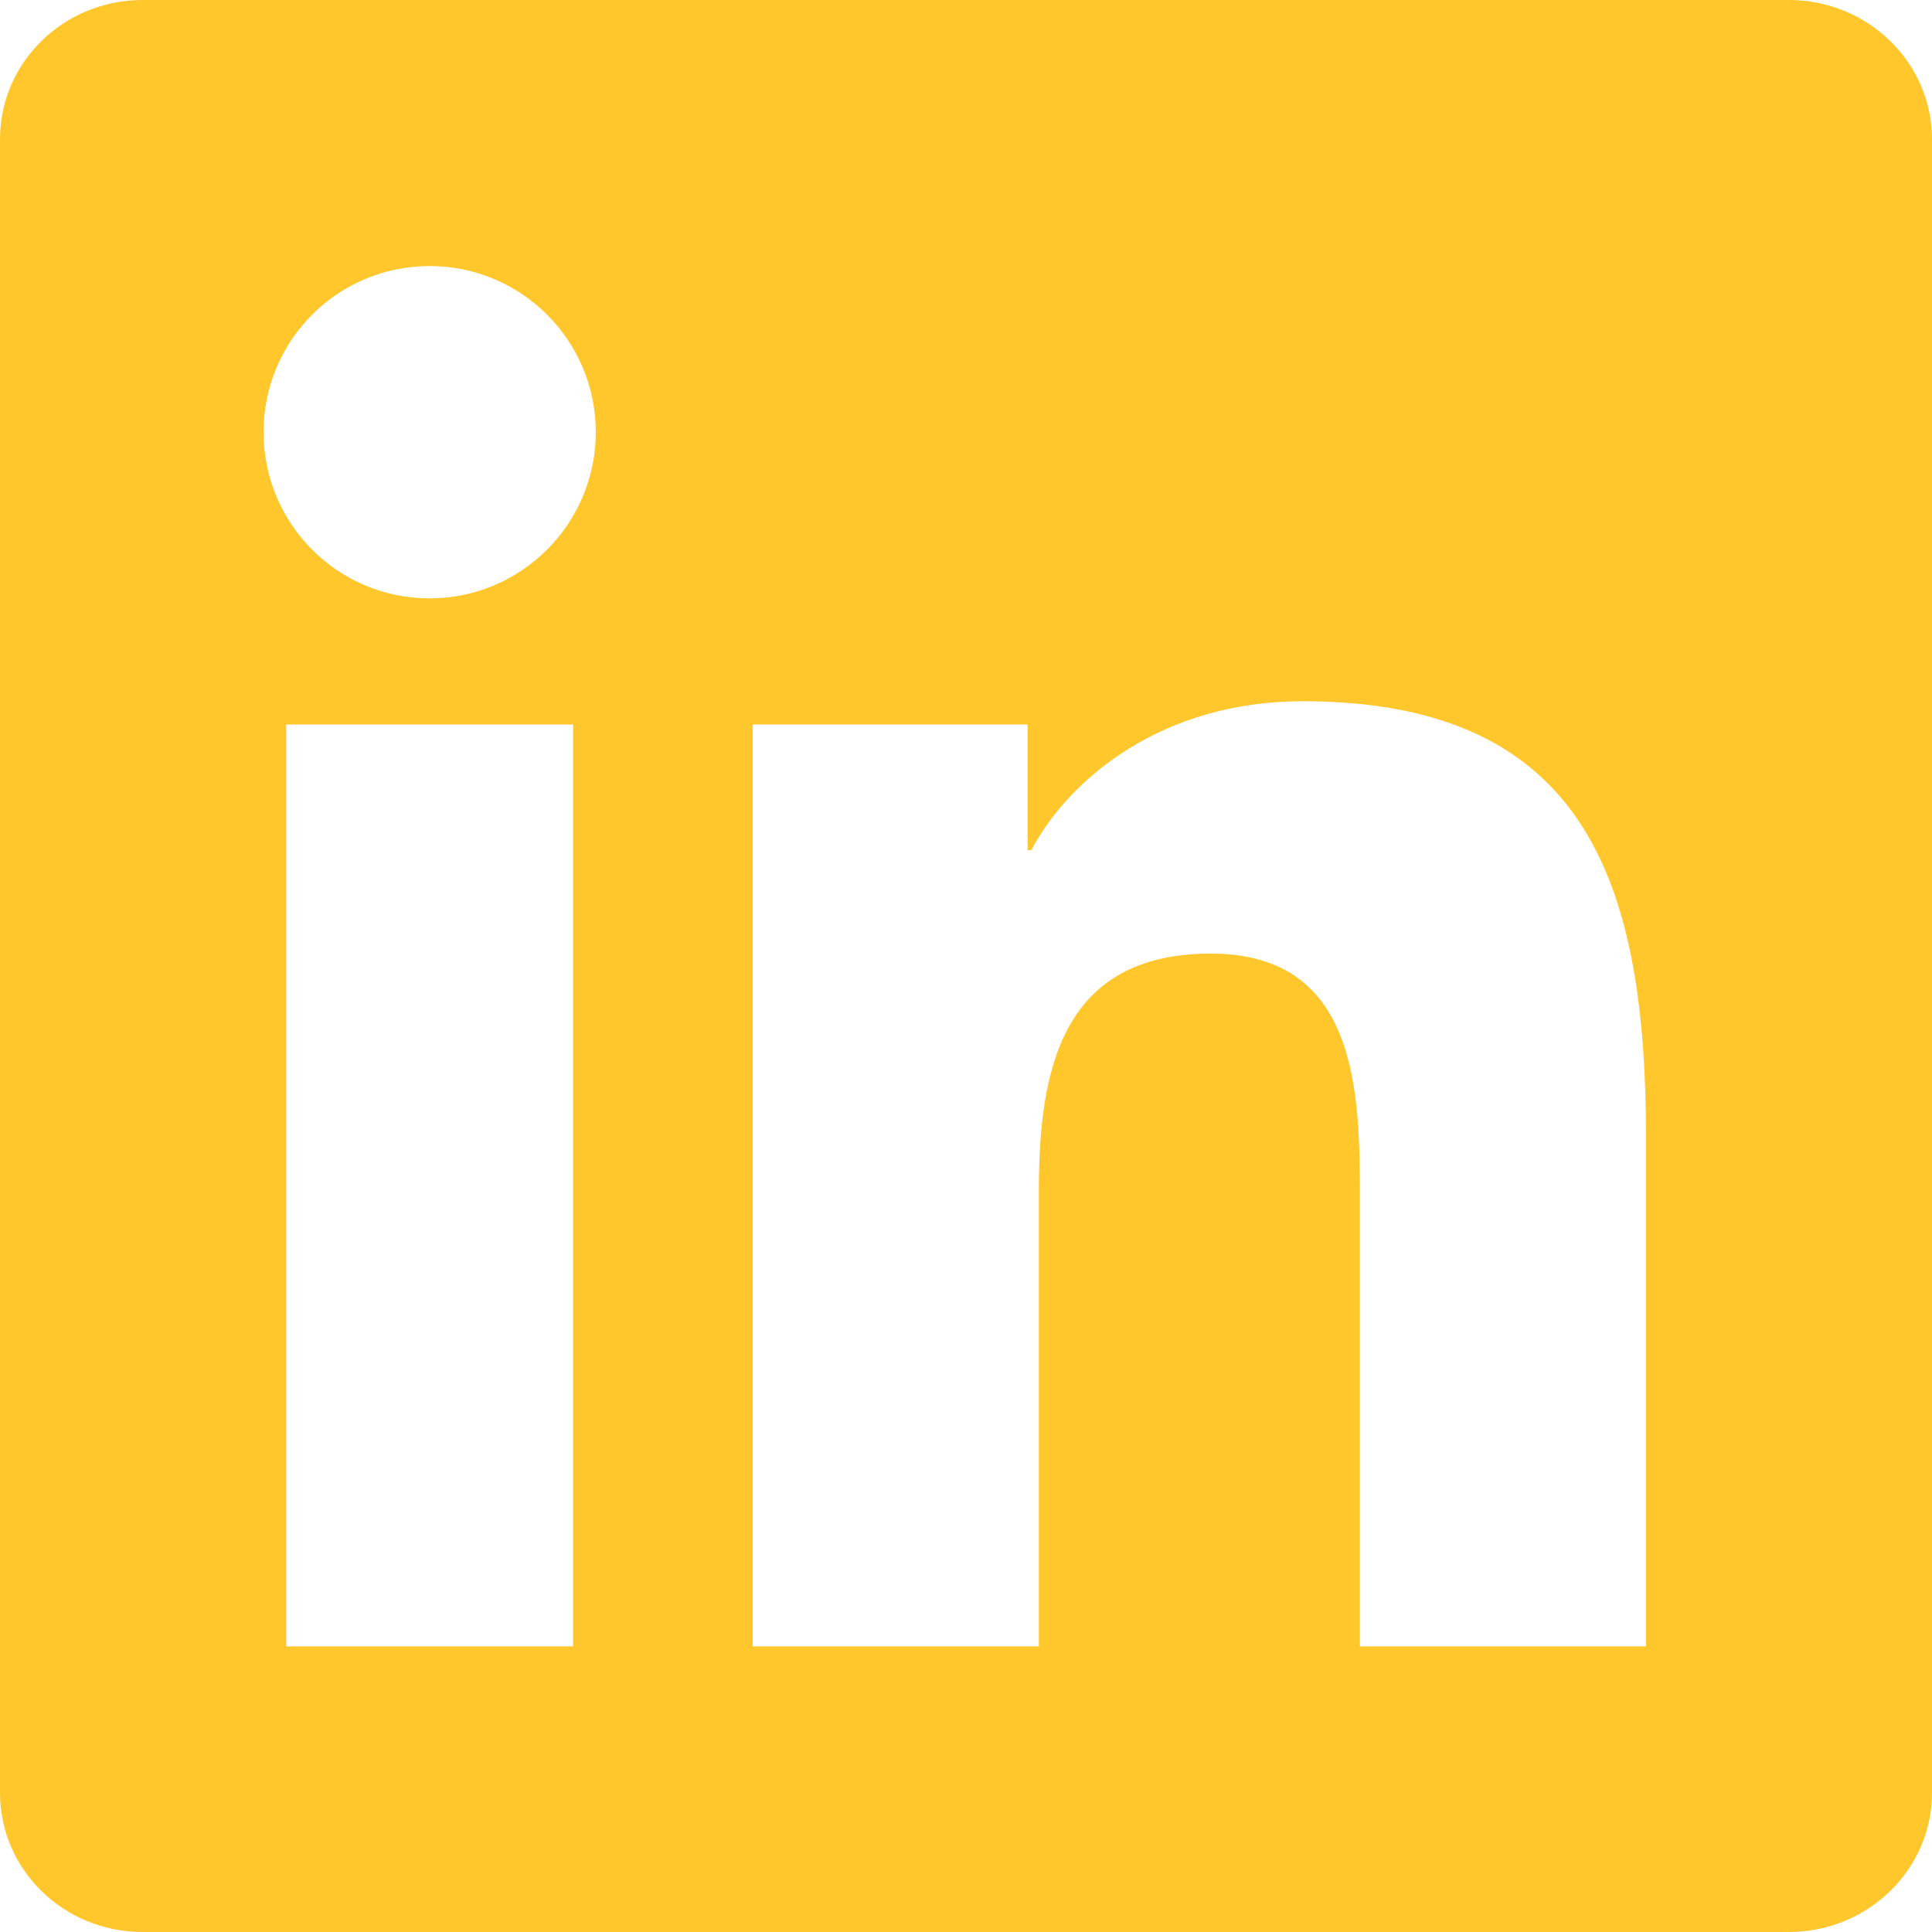
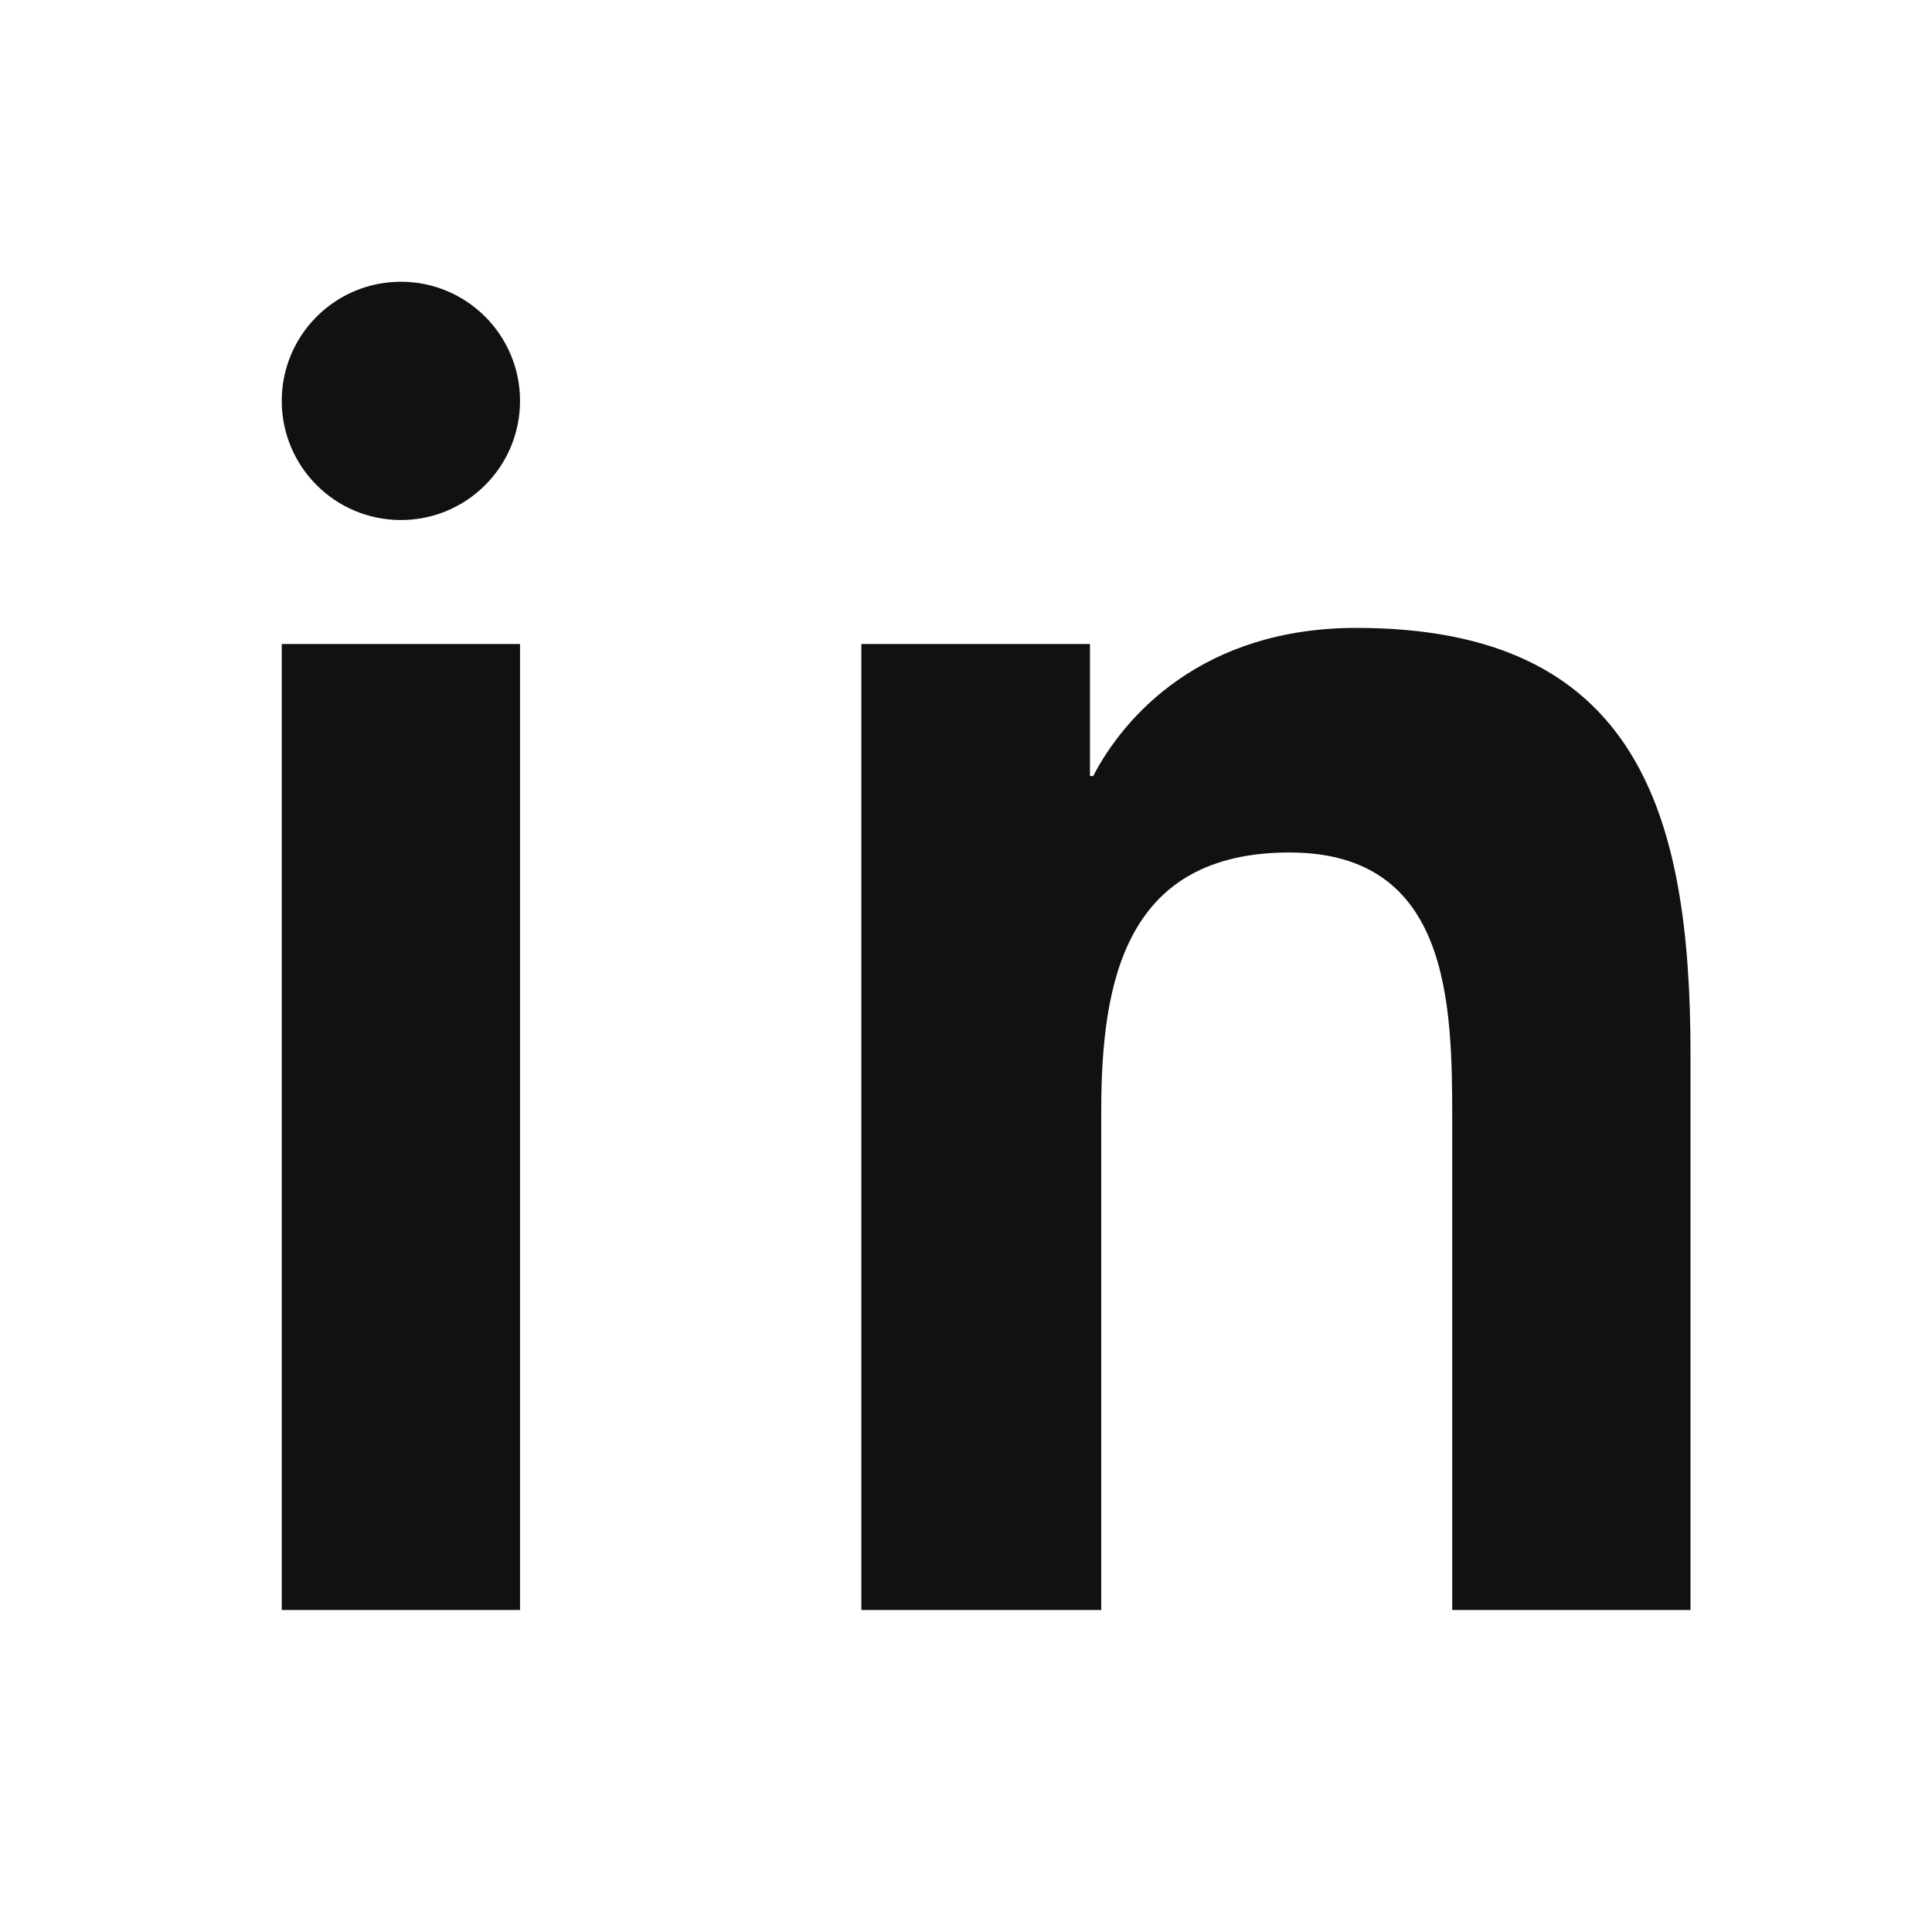
- <svg xmlns="http://www.w3.org/2000/svg" fill="#FFC72C" role="img" viewBox="0 0 24 24">
-   <path d="M20.447 20.452h-3.554v-5.569c0-1.328-.027-3.037-1.852-3.037-1.853 0-2.136 1.445-2.136 2.939v5.667H9.351V9h3.414v1.561h.046c.477-.9 1.637-1.85 3.37-1.85 3.601 0 4.267 2.37 4.267 5.455v6.286zM5.337 7.433c-1.144 0-2.063-.926-2.063-2.065 0-1.138.92-2.063 2.063-2.063 1.14 0 2.064.925 2.064 2.063 0 1.139-.925 2.065-2.064 2.065zm1.782 13.019H3.555V9h3.564v11.452zM22.225 0H1.771C.792 0 0 .774 0 1.729v20.542C0 23.227.792 24 1.771 24h20.451C23.2 24 24 23.227 24 22.271V1.729C24 .774 23.2 0 22.222 0h.003z" />
+ <svg xmlns="http://www.w3.org/2000/svg" viewBox="0 0 24 24" role="img" aria-labelledby="linkedinTitle">
+   <path fill="#111111" d="M4.98 3.5a1.48 1.48 0 1 1 0 2.96 1.48 1.48 0 0 1 0-2.96ZM3.5 8h2.96v12H3.5Zm7.2 0h2.84v1.64h.04c.39-.75 1.36-1.84 3.27-1.84 3.49 0 4.15 2.3 4.15 5.29V20h-2.96v-6.09c0-1.45-.03-3.32-2.02-3.32-2.03 0-2.34 1.58-2.34 3.21V20H10.7Z" />
</svg>
